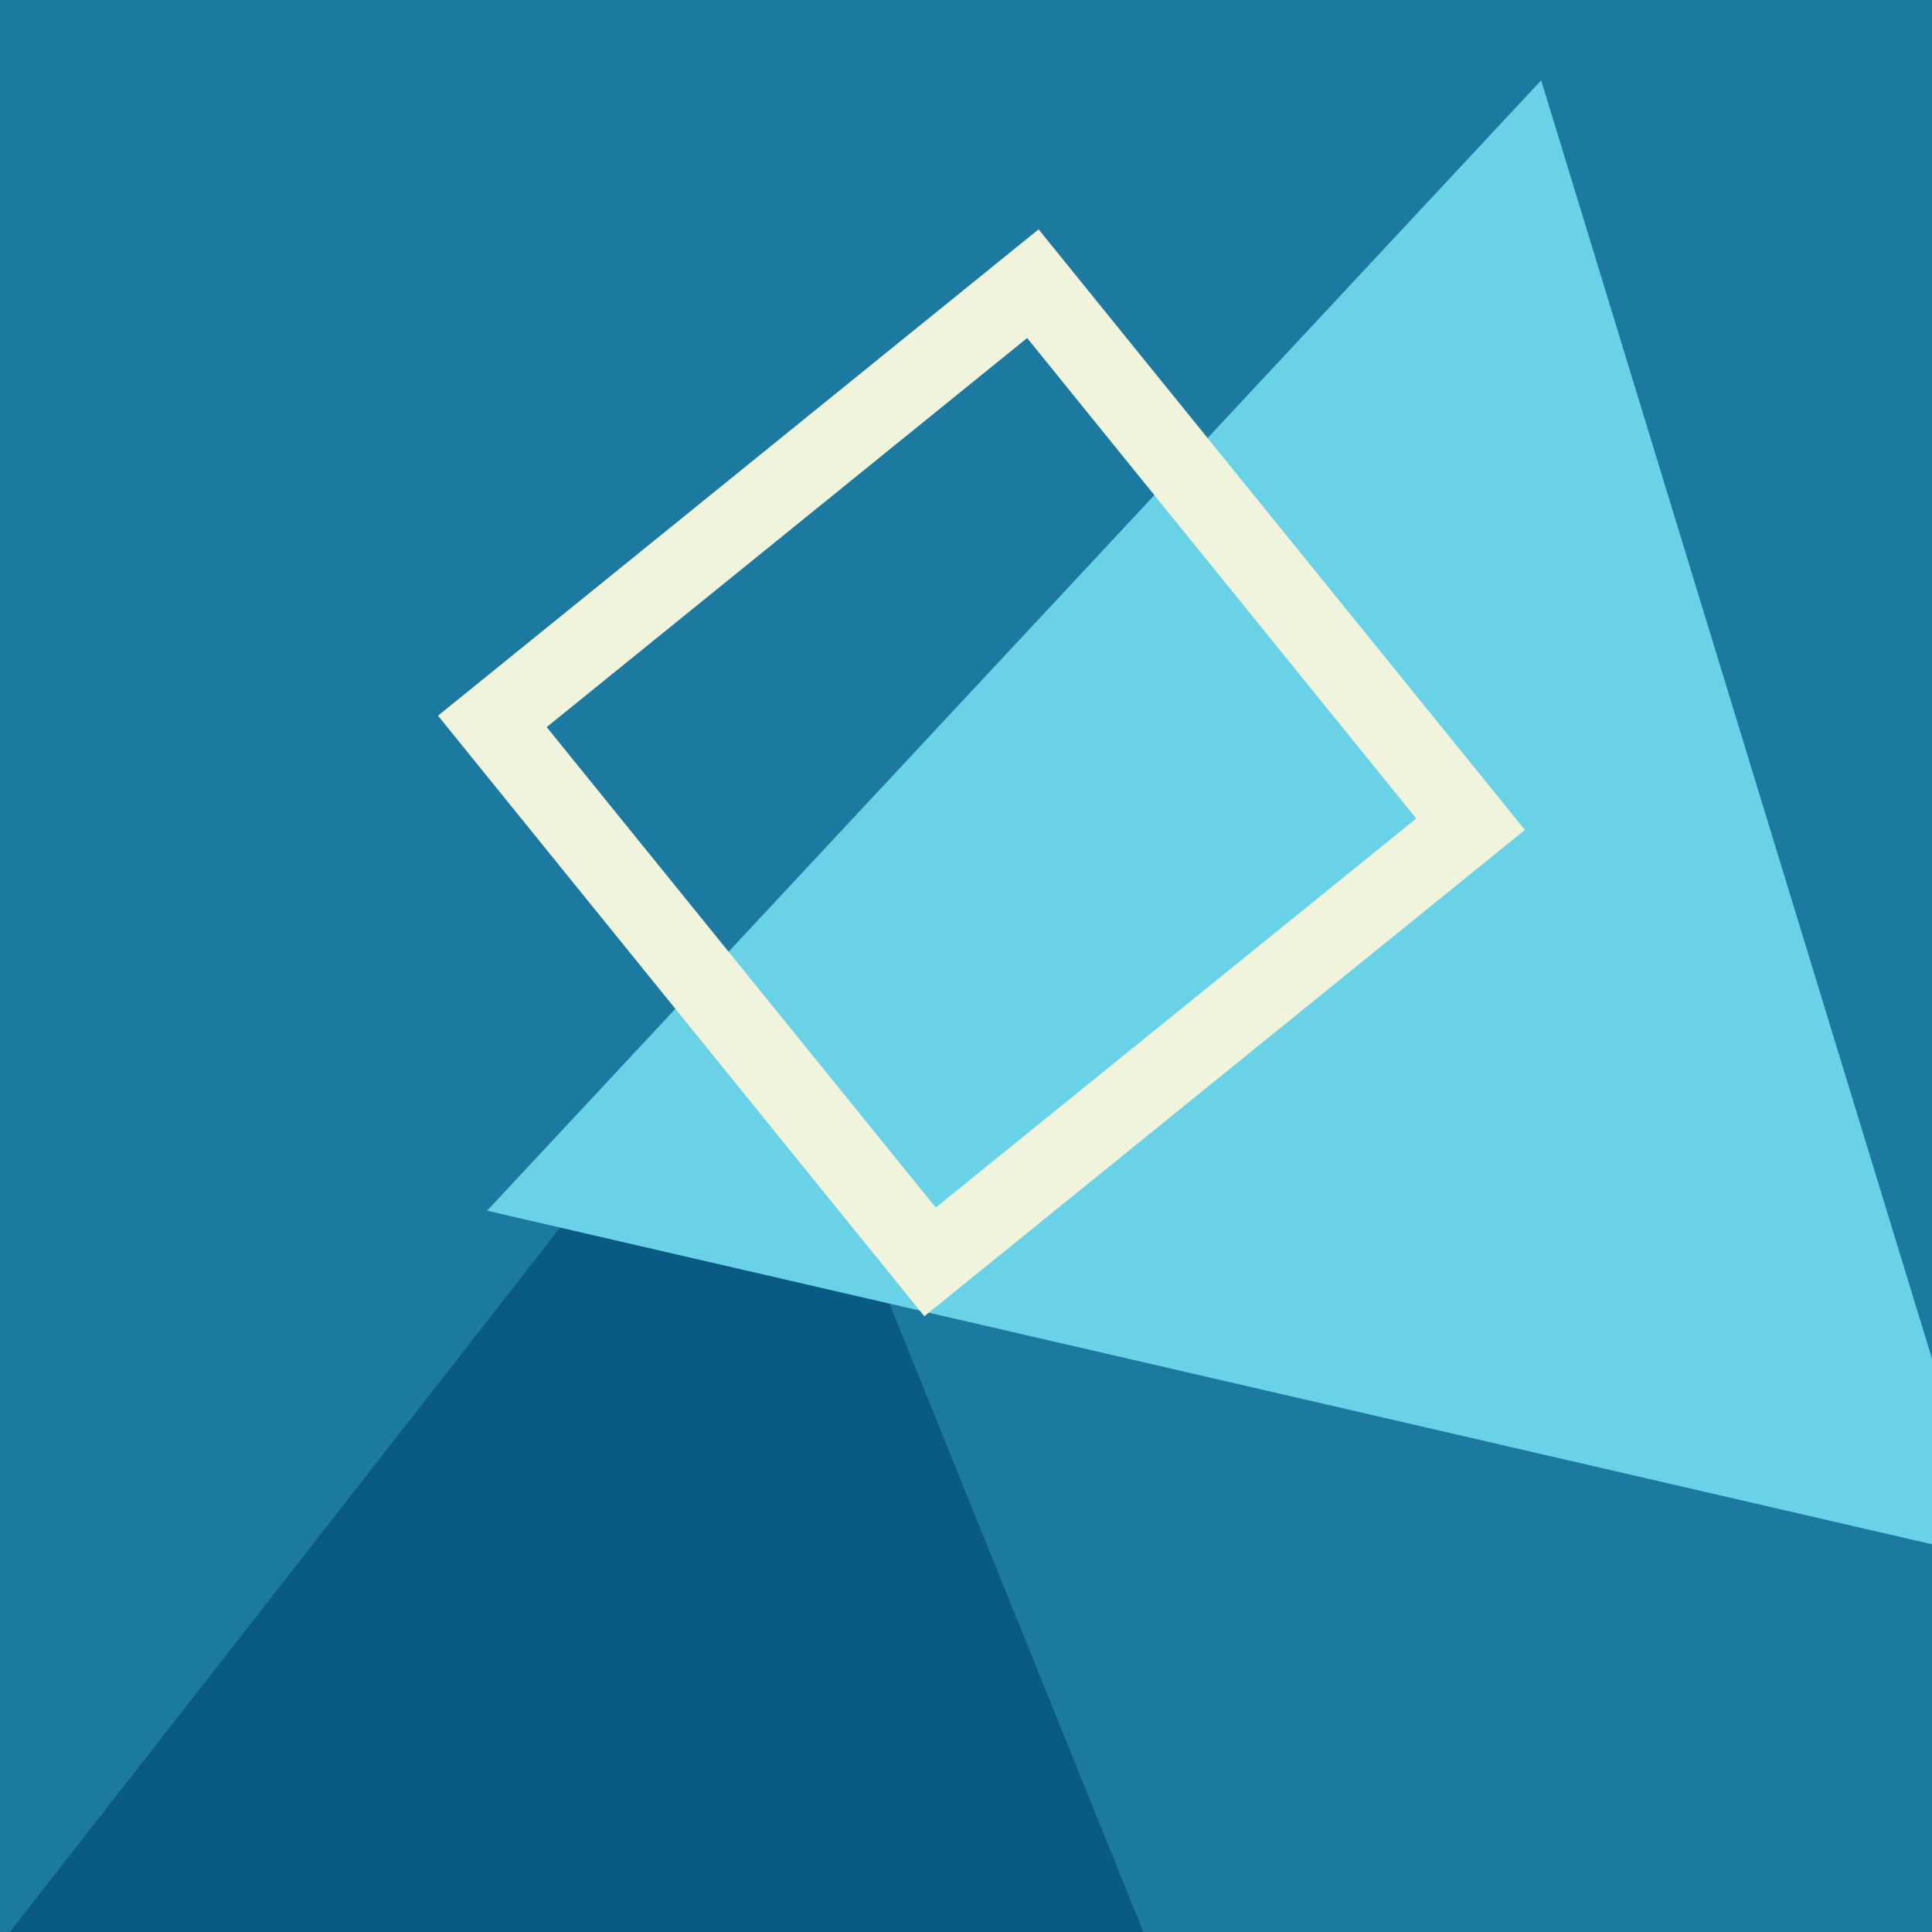
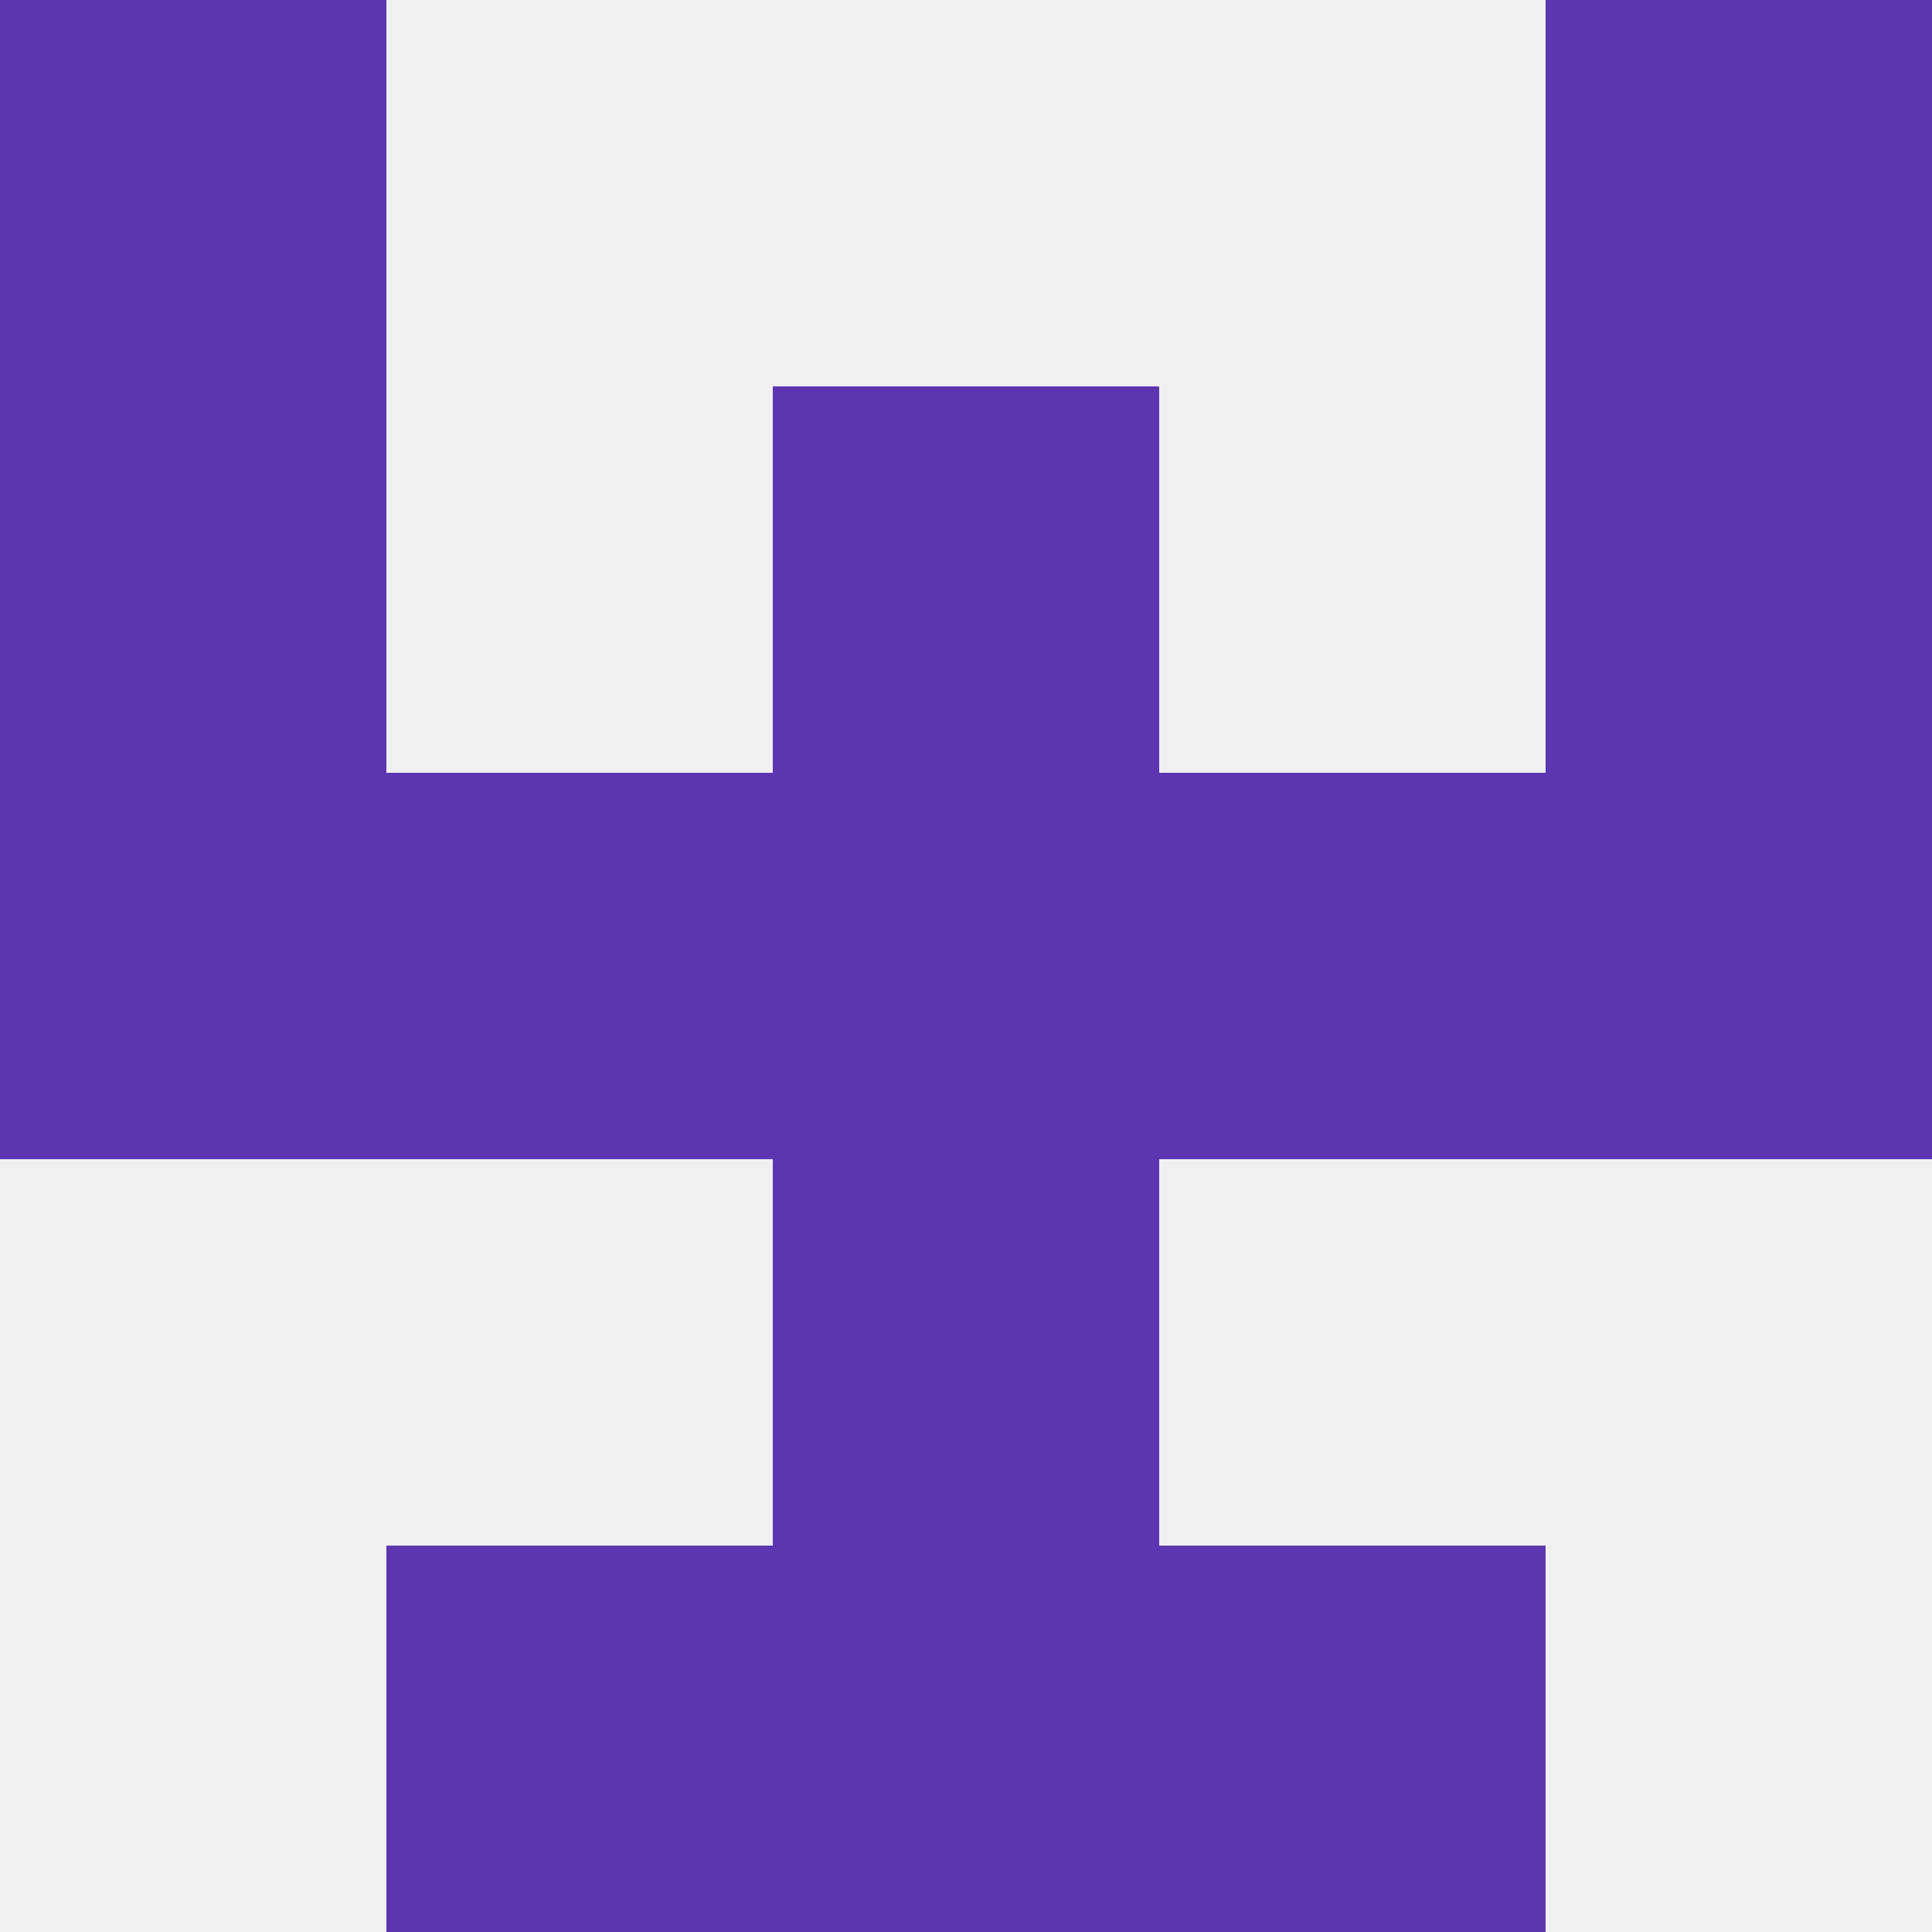
- <svg xmlns="http://www.w3.org/2000/svg" viewBox="0 0 100 100" fill="none" shape-rendering="auto">
+ <svg xmlns="http://www.w3.org/2000/svg" viewBox="0 0 5 5" fill="none" shape-rendering="crispEdges">
  <mask id="viewboxMask">
-     <rect width="100" height="100" rx="0" ry="0" x="0" y="0" fill="#fff" />
+     <rect width="5" height="5" rx="0" ry="0" x="0" y="0" fill="#fff" />
  </mask>
  <g mask="url(#viewboxMask)">
-     <rect fill="#1c799f" width="100" height="100" x="0" y="0" />
-     <g transform="matrix(1.2 0 0 1.2 -10 -10)">
-       <g transform="translate(-15, 43) rotate(8 50 50)">
-         <path d="m50 7 50 86.6H0L50 7Z" fill="#0a5b83" />
-       </g>
-     </g>
-     <g transform="matrix(.8 0 0 .8 10 10)">
-       <g transform="translate(35, 9) rotate(133 50 50)">
-         <path d="m50 7 50 86.6H0L50 7Z" fill="#69d2e7" />
-       </g>
-     </g>
-     <g transform="matrix(.4 0 0 .4 30 30)">
-       <g transform="translate(2, -25) rotate(-129 50 50)">
-         <path fill-rule="evenodd" clip-rule="evenodd" d="M90 10H10v80h80V10ZM0 0v100h100V0H0Z" fill="#f1f4dc" />
-       </g>
-     </g>
+     <path d="M1 0H0v1h1V0ZM5 0H4v1h1V0Z" fill="#5e35b1" />
+     <path d="M0 1h1v1H0V1ZM4 1h1v1H4V1ZM3 1H2v1h1V1Z" fill="#5e35b1" />
+     <path fill="#5e35b1" d="M0 2h5v1H0z" />
+     <path fill="#5e35b1" d="M2 3h1v1H2z" />
+     <path fill="#5e35b1" d="M1 4h3v1H1z" />
  </g>
</svg>
